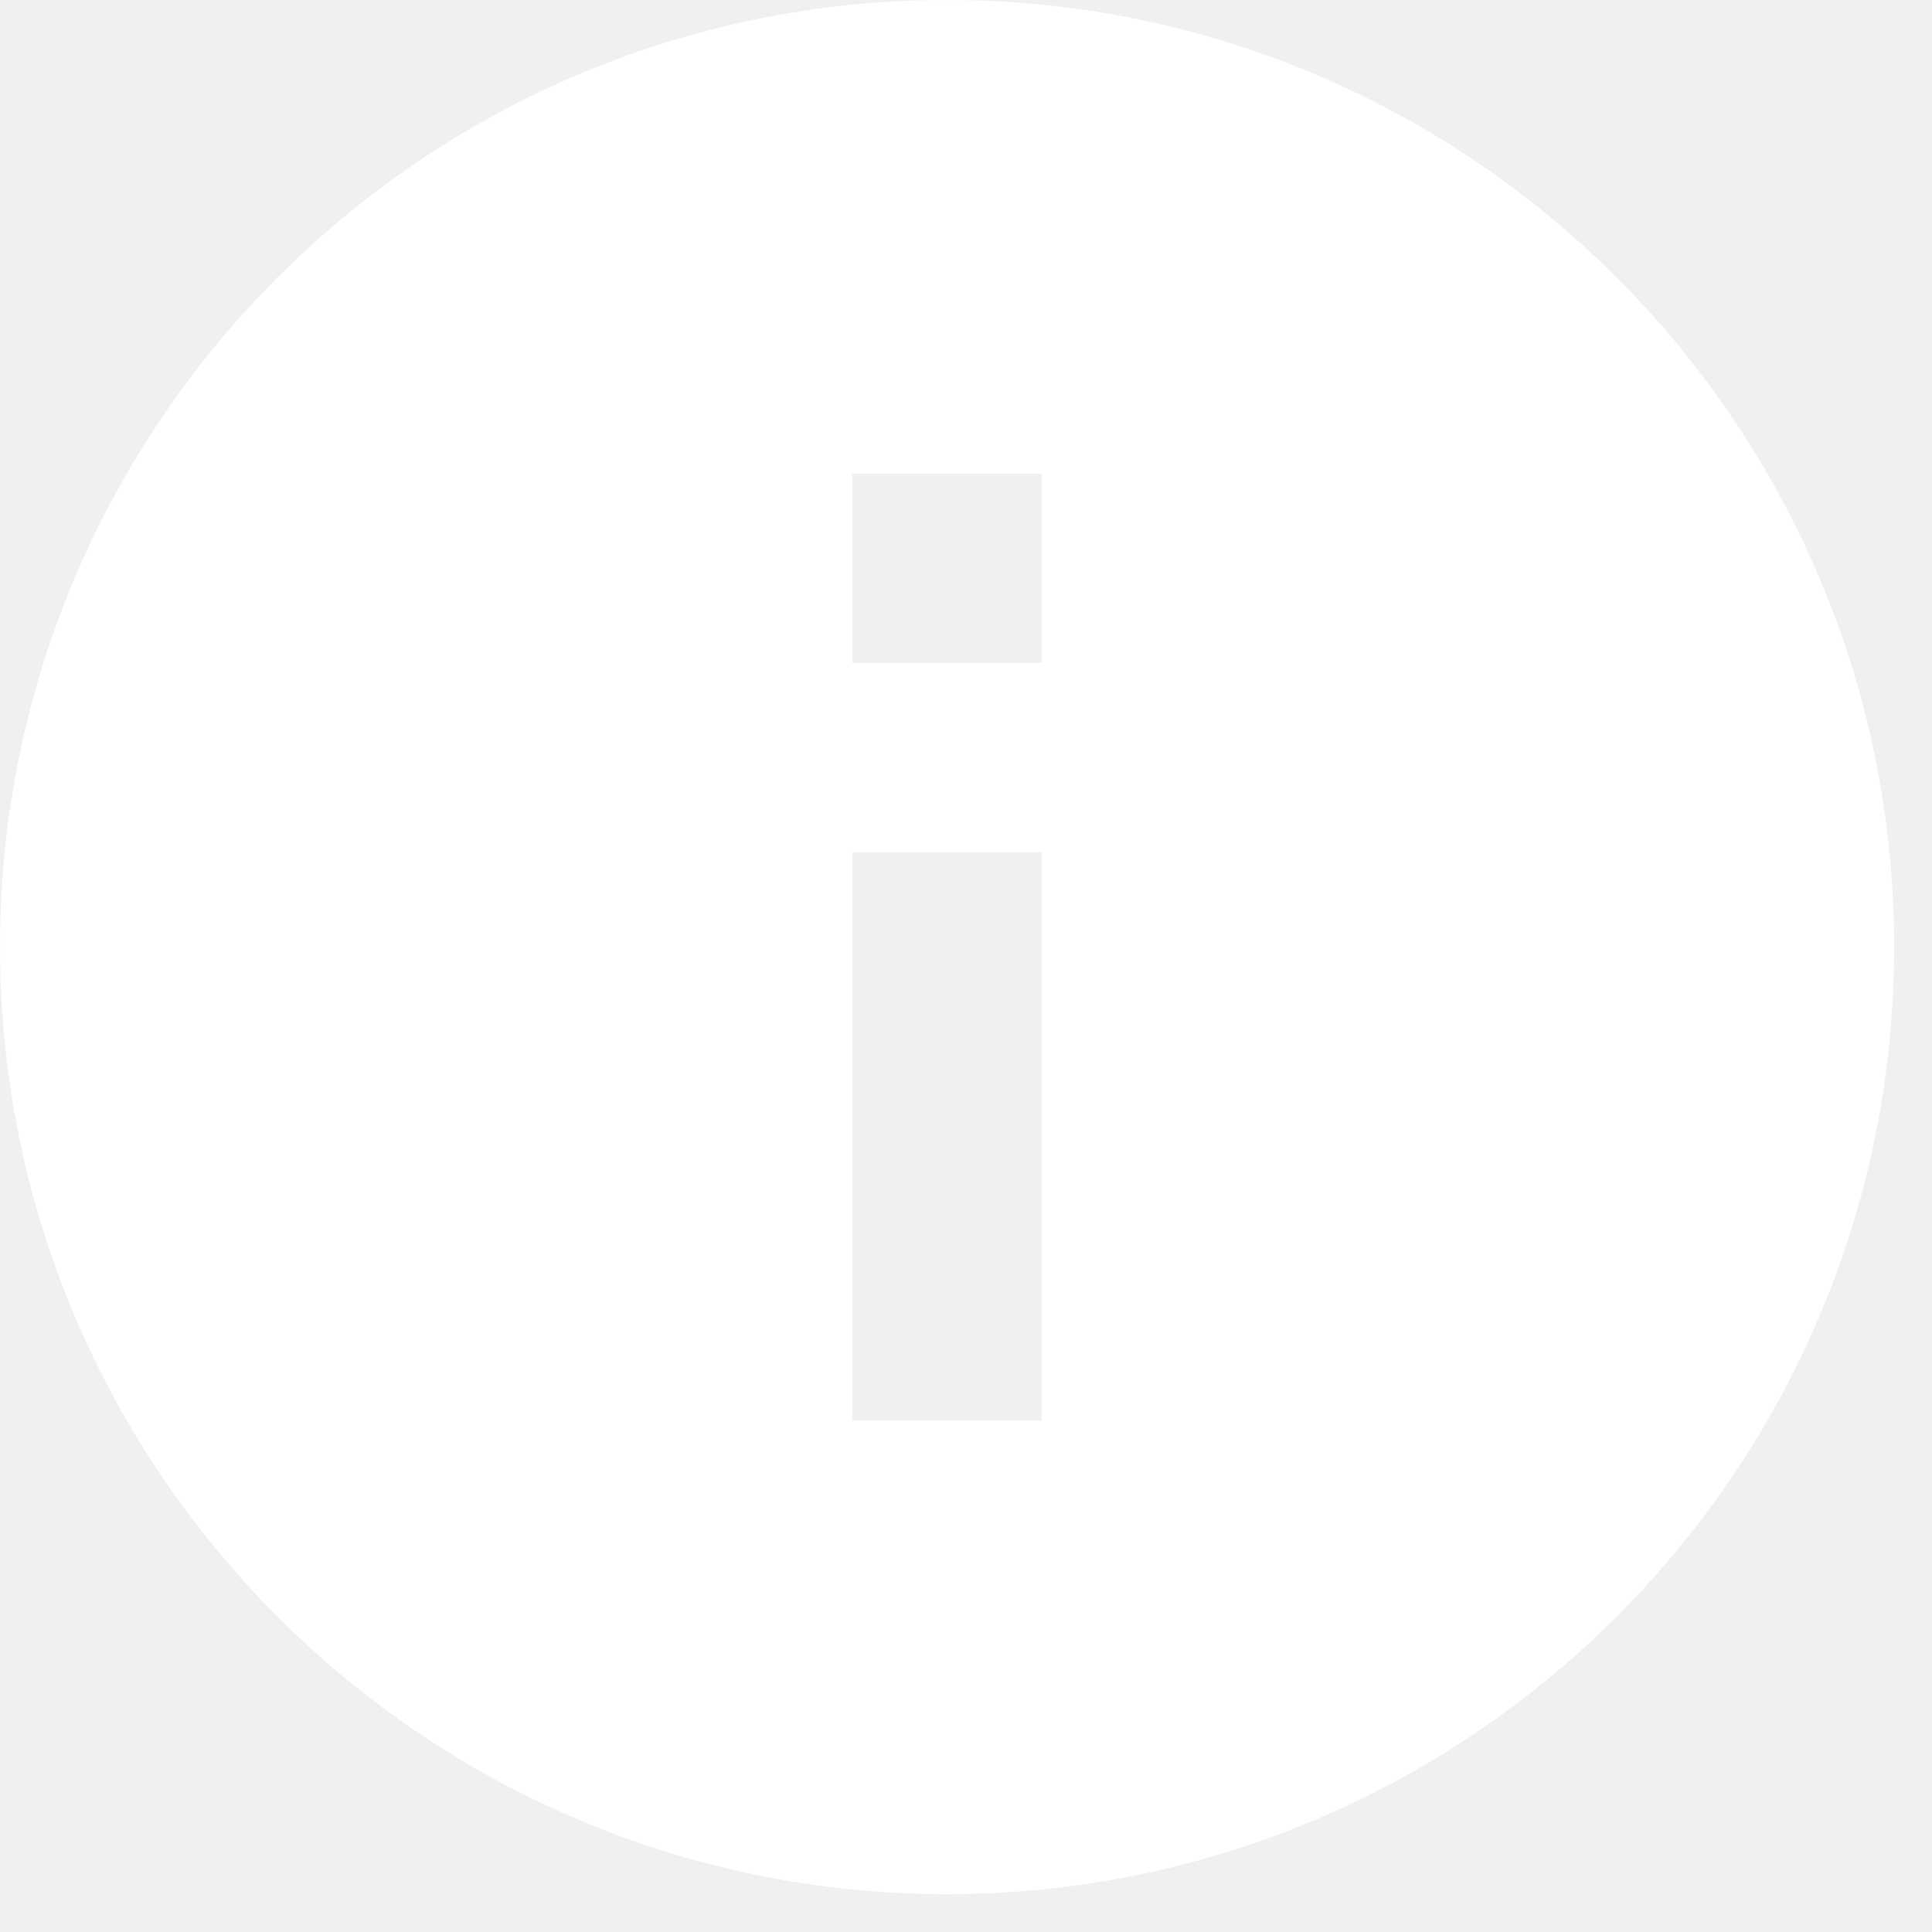
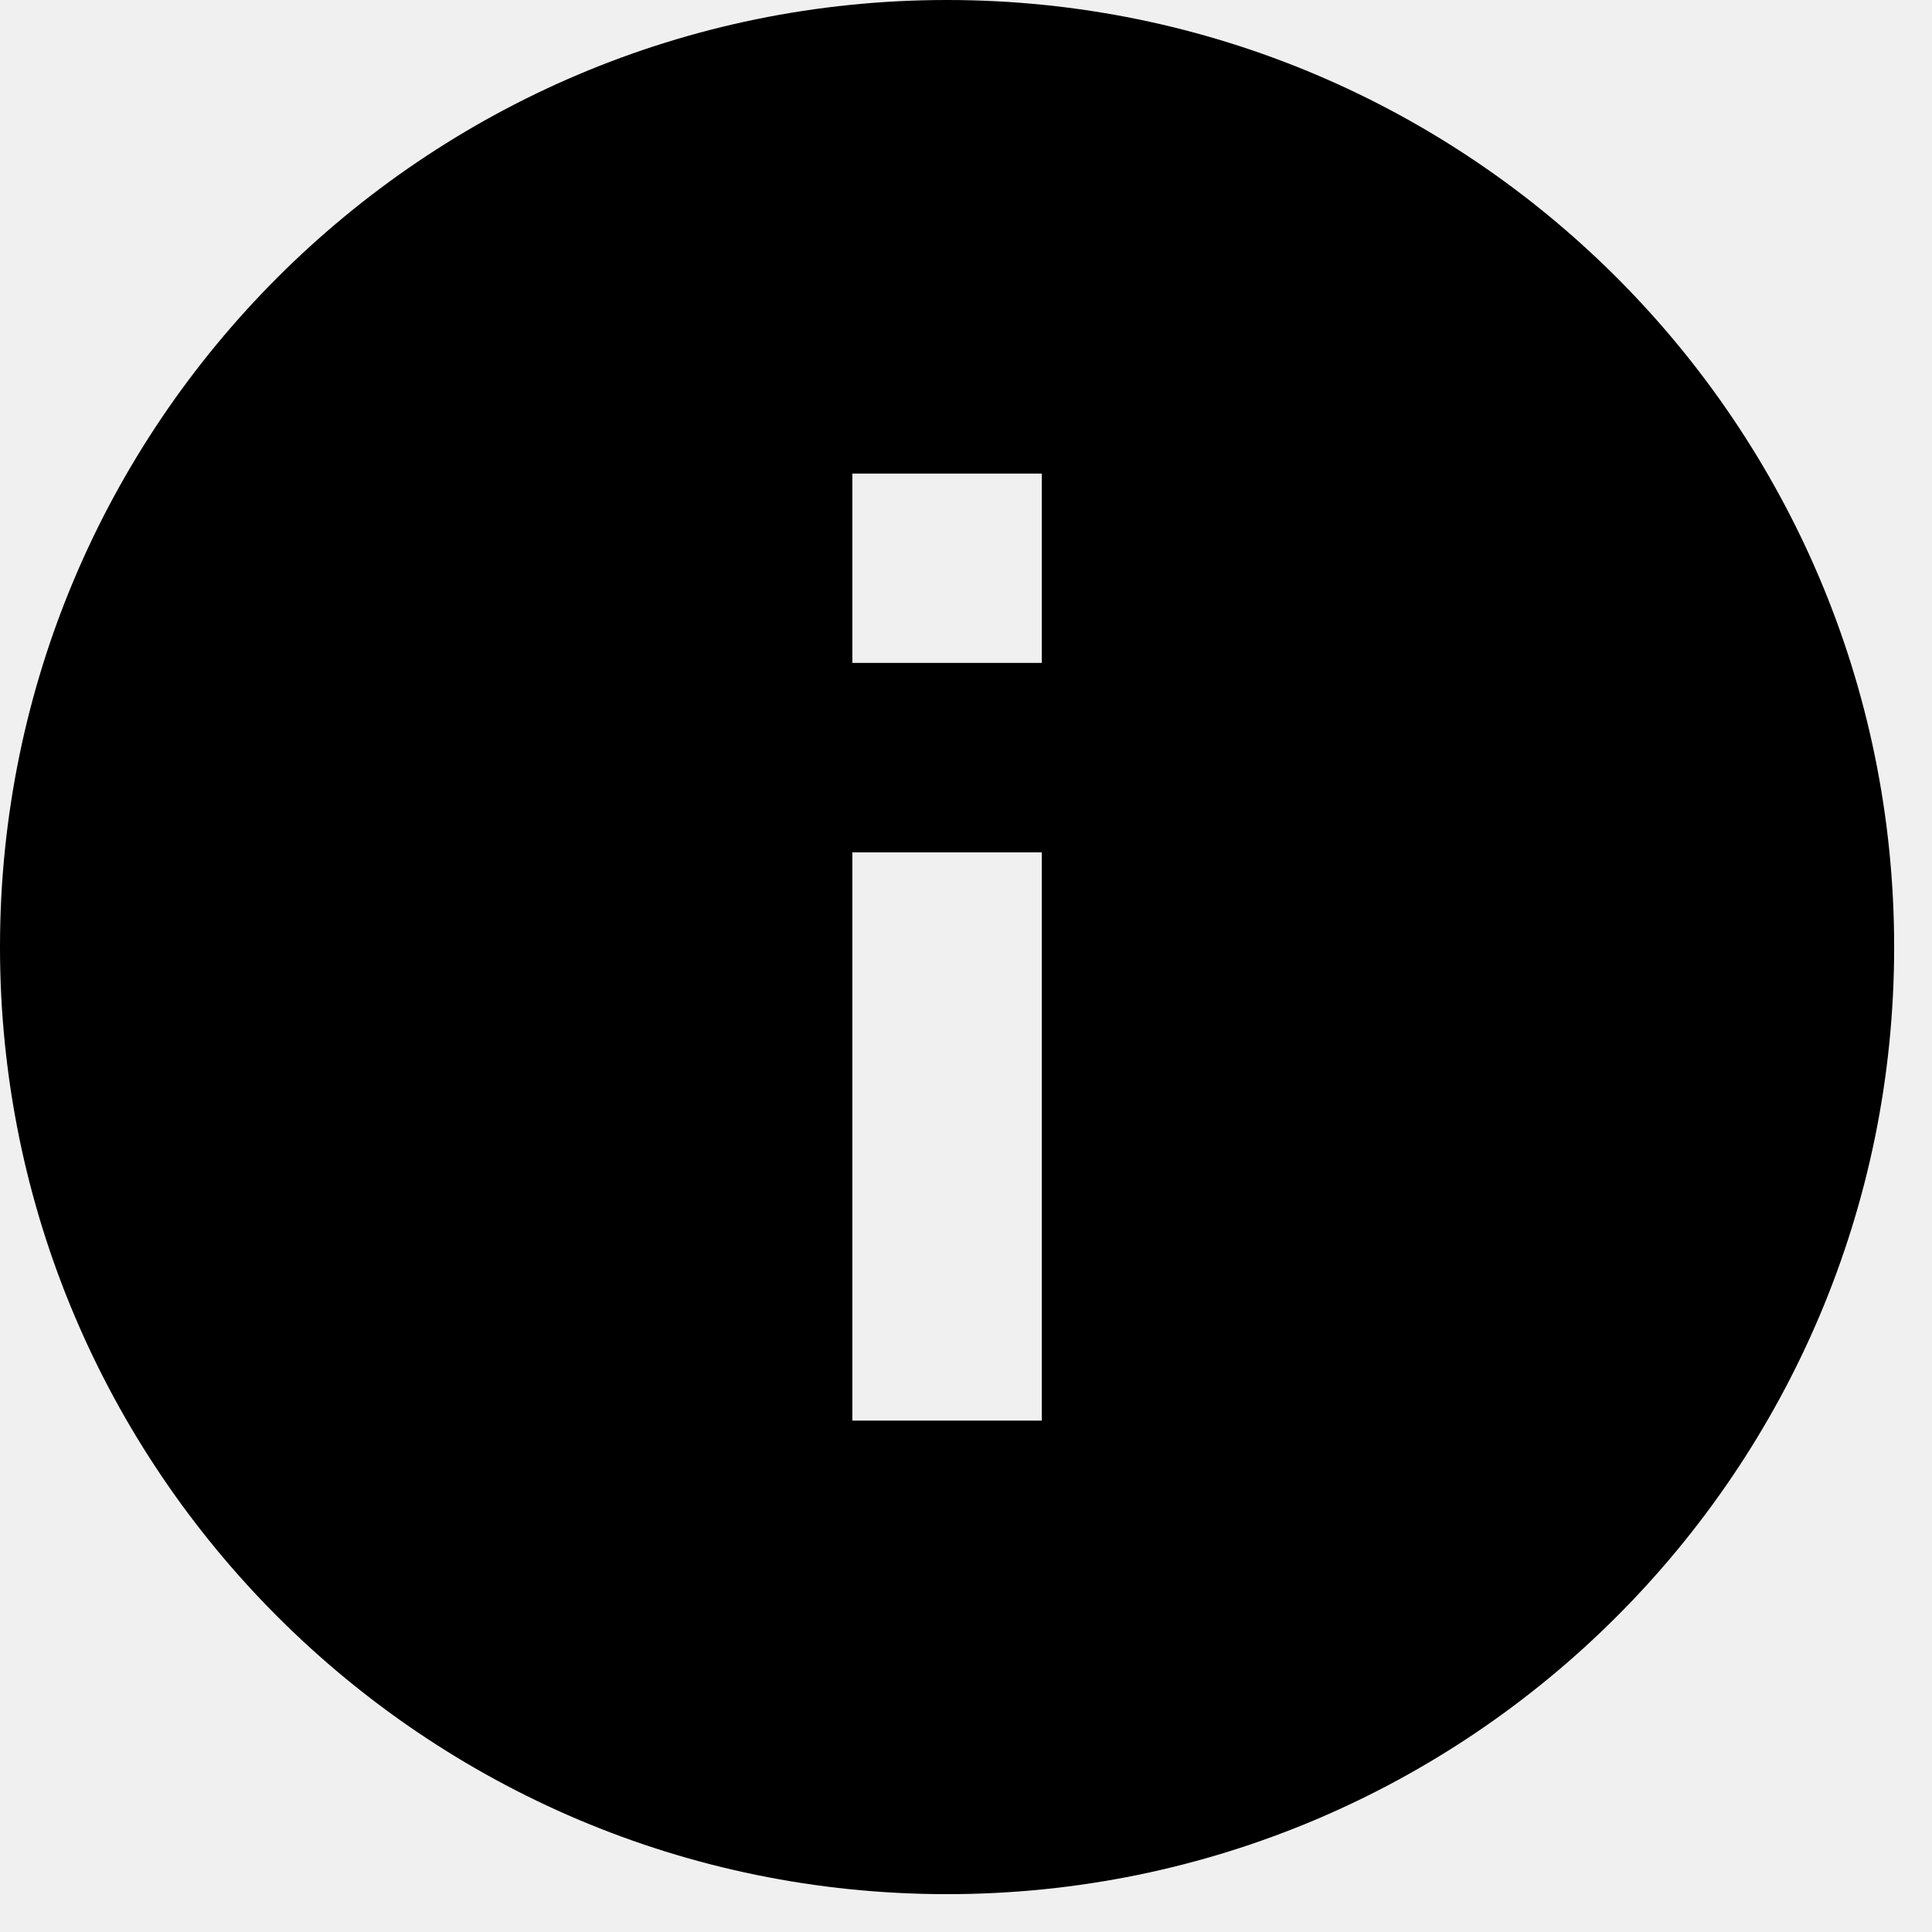
<svg xmlns="http://www.w3.org/2000/svg" width="17px" height="17px" viewBox="0 0 17 17" version="1.1">
  <g id="Page-1" stroke="none" stroke-width="1" fill="none" fill-rule="evenodd">
-     <g id="Artboard-Copy-8" transform="translate(-549, -846)" fill="#FFFFFF" fill-rule="nonzero">
+     <g id="Artboard-Copy-8" transform="translate(-549, -846)" fill="currentColor" fill-rule="nonzero">
      <g id="Group-2" transform="translate(539, 835)">
        <path d="M18.333,11 C13.733,11 10,14.733 10,19.333 C10,23.933 13.733,27.667 18.333,27.667 C22.933,27.667 26.667,23.933 26.667,19.333 C26.667,14.733 22.933,11 18.333,11 Z M19.167,23.5 L17.5,23.5 L17.5,18.5 L19.167,18.5 L19.167,23.5 Z M19.167,16.833 L17.5,16.833 L17.5,15.167 L19.167,15.167 L19.167,16.833 Z" id="info" />
      </g>
    </g>
  </g>
</svg>
